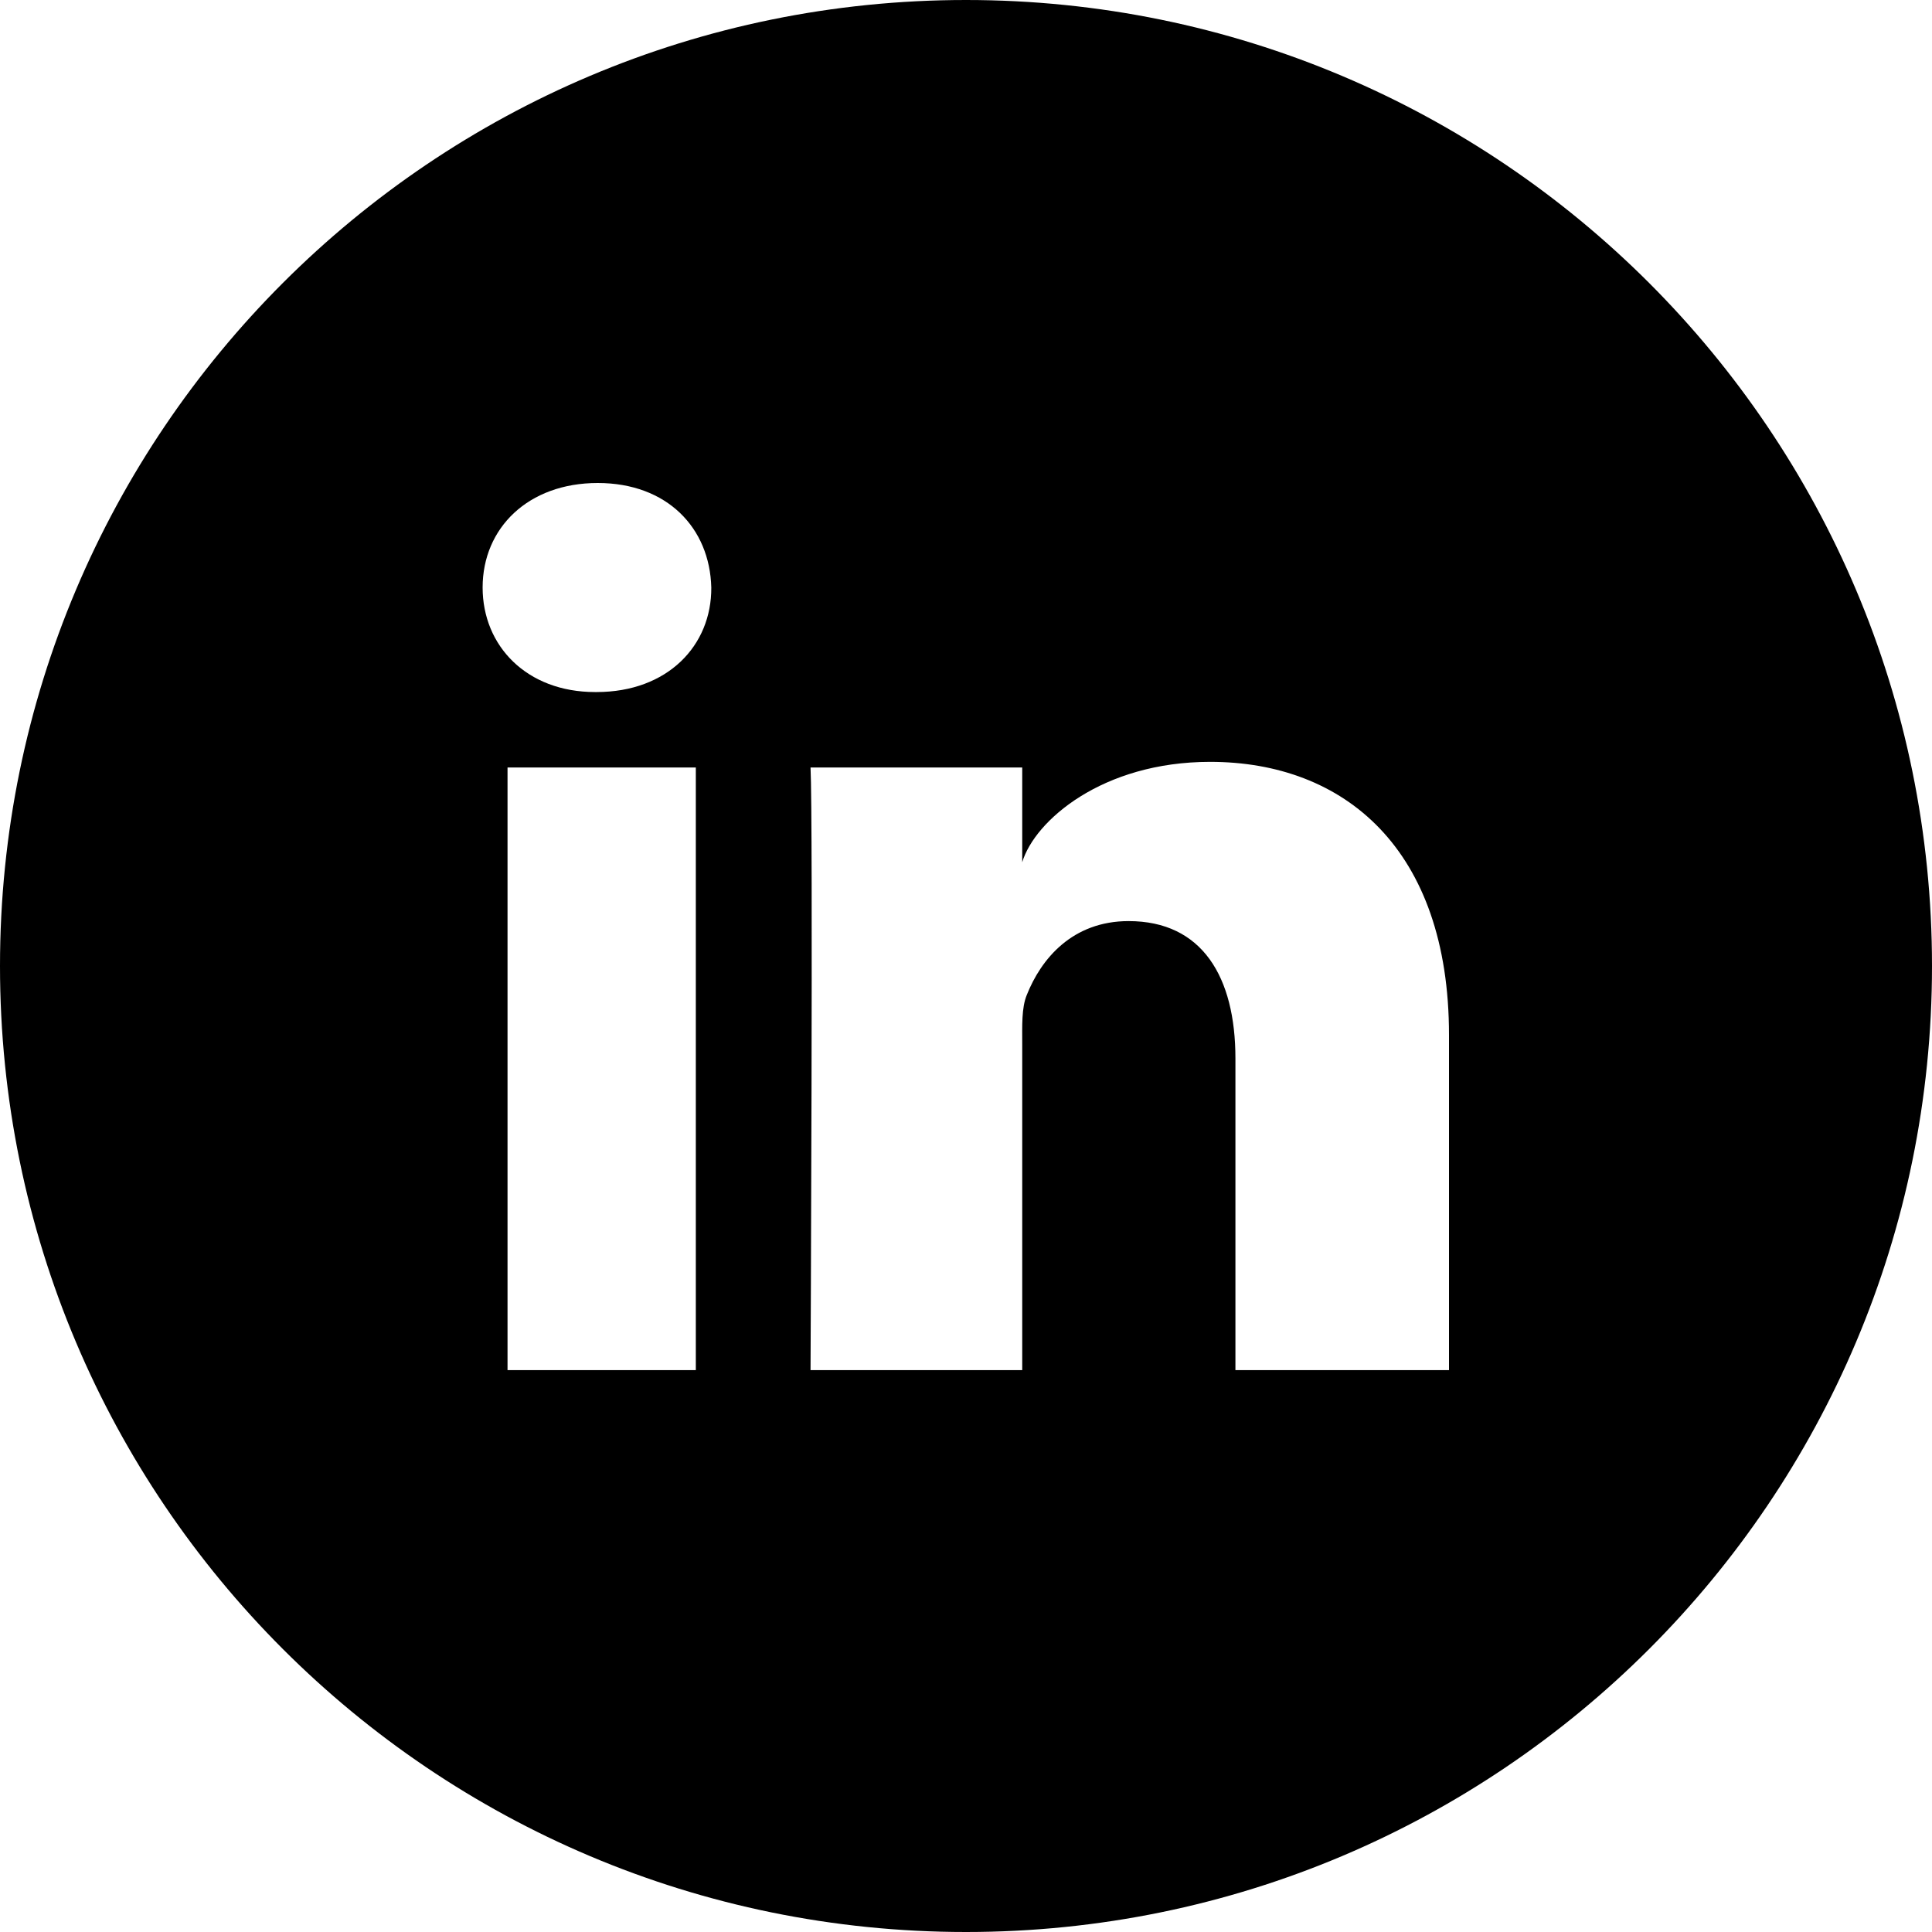
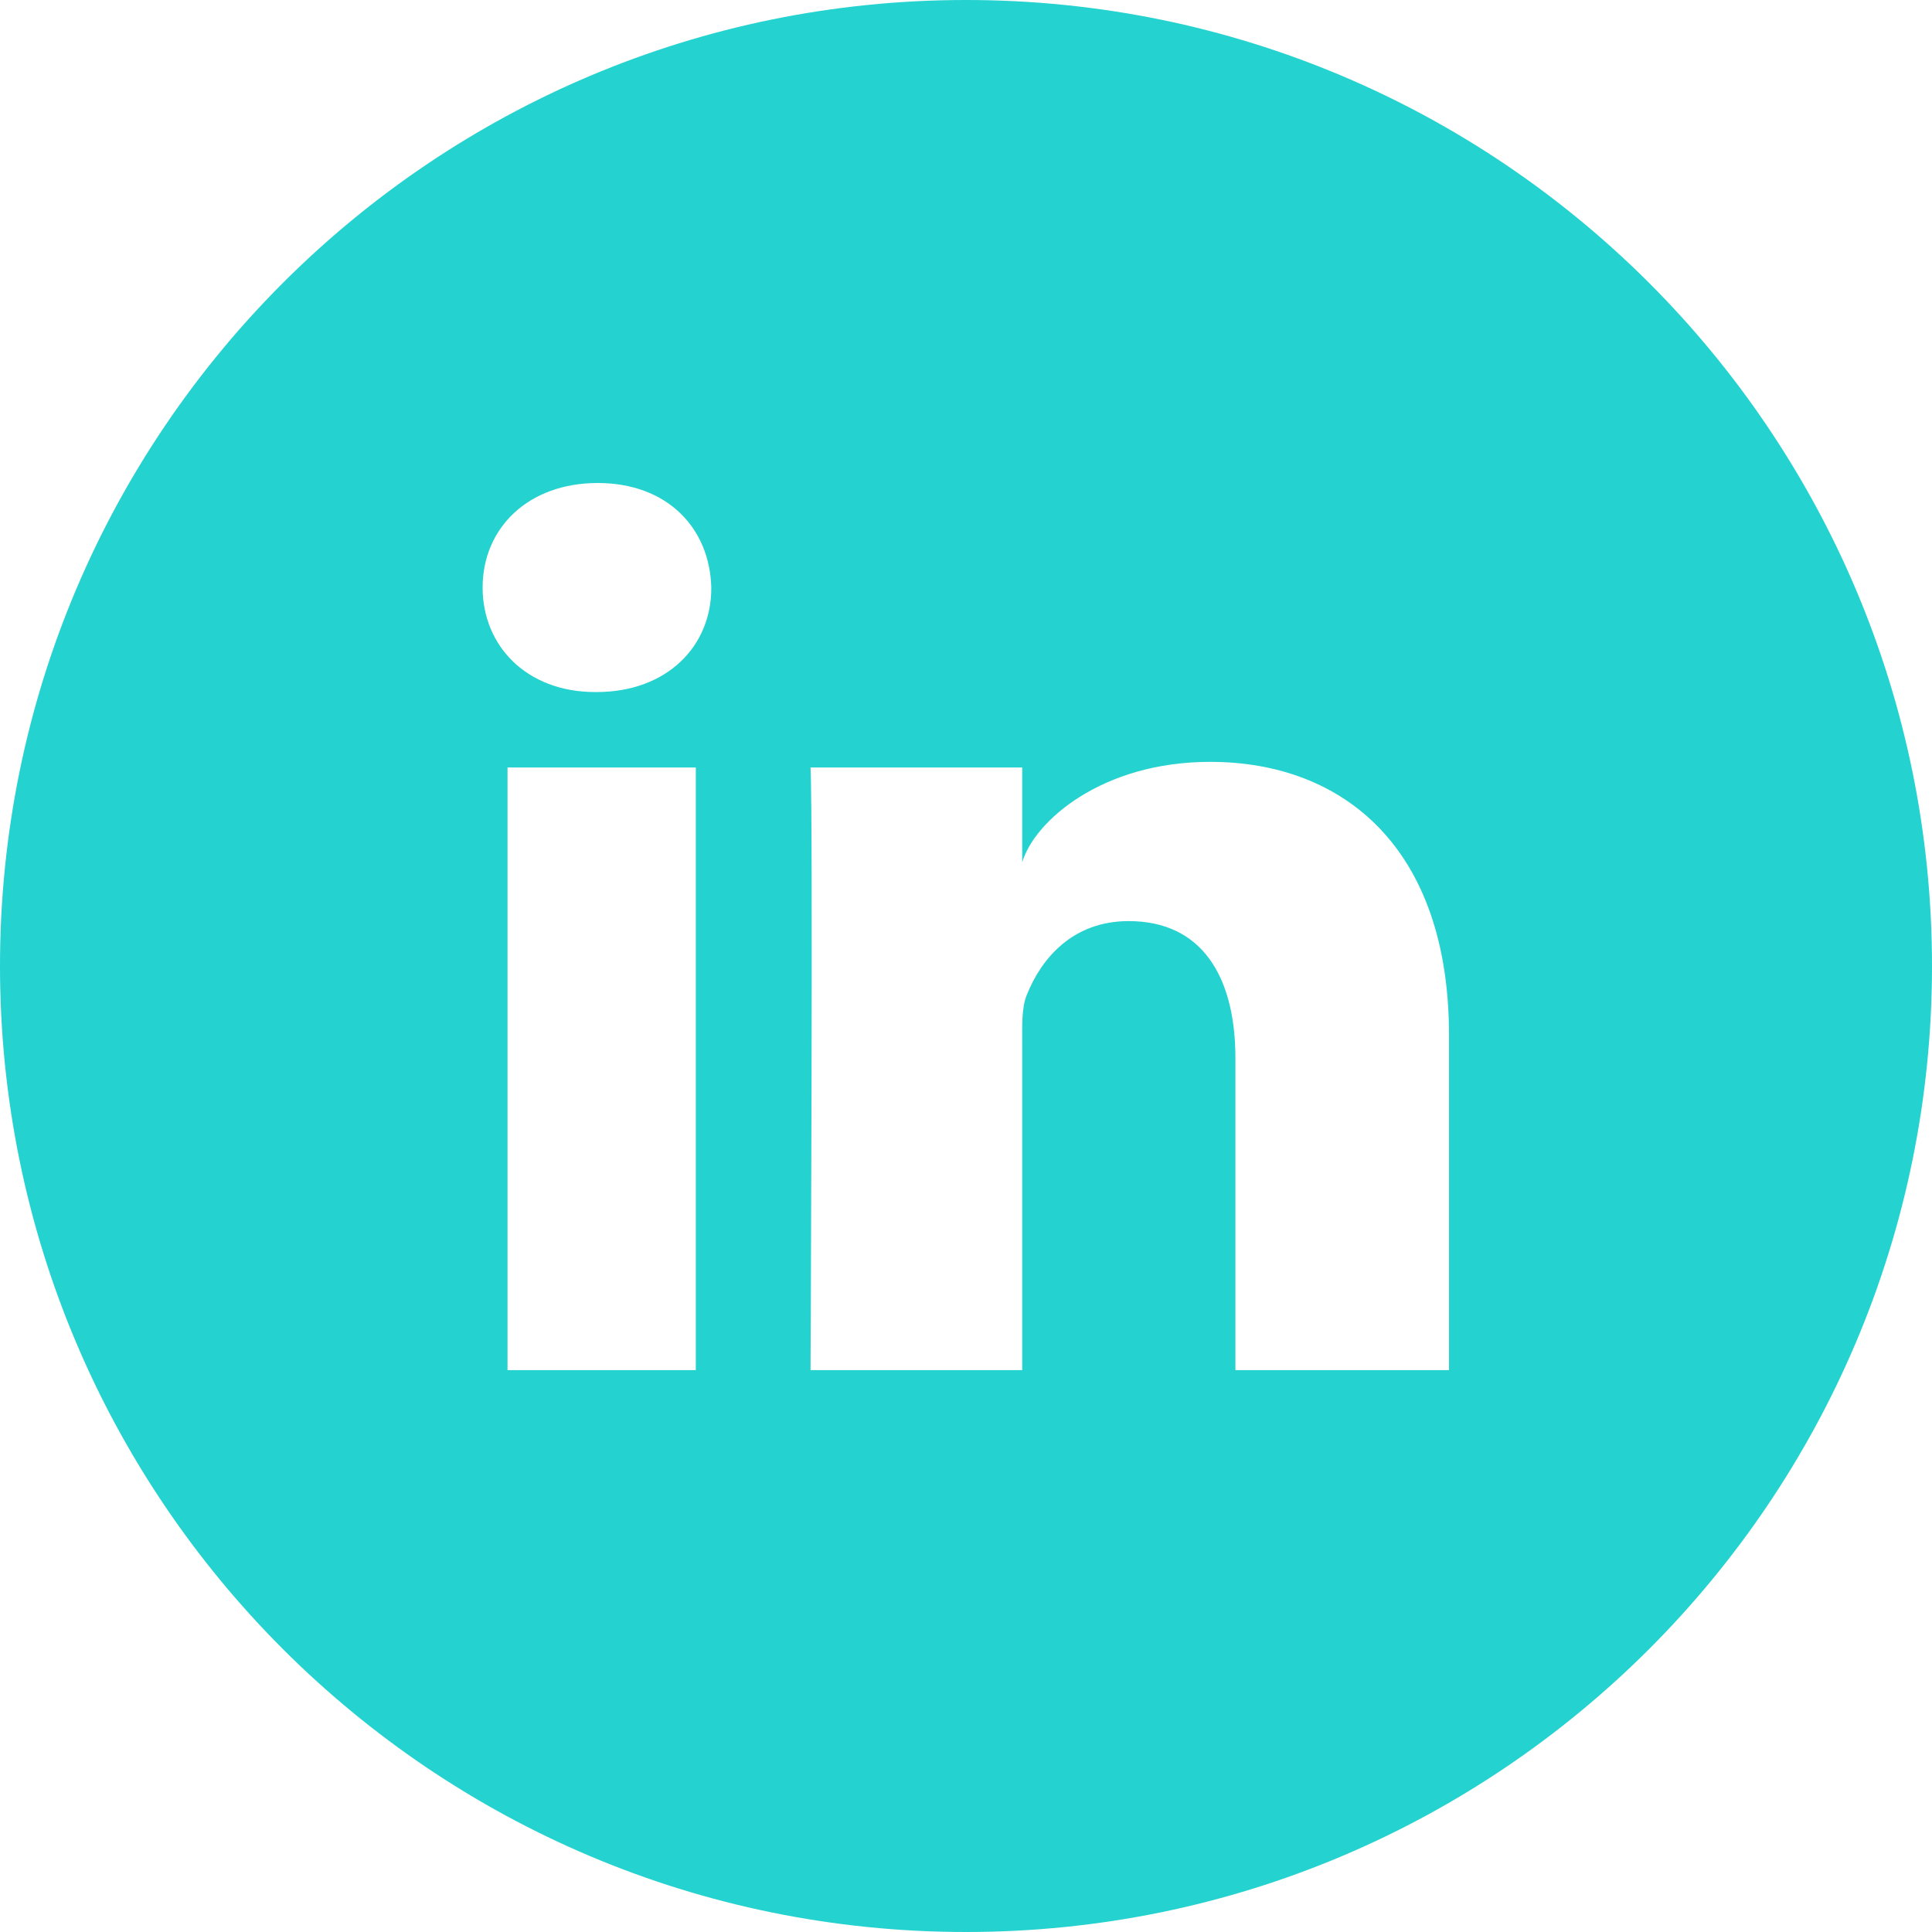
- <svg xmlns="http://www.w3.org/2000/svg" fill="#000000" height="40px" width="40px" version="1.1" id="Layer_1" viewBox="-143 145 512 512" xml:space="preserve">
+ <svg xmlns="http://www.w3.org/2000/svg" fill="#24d2d0" height="40px" width="40px" version="1.1" id="Layer_1" viewBox="-143 145 512 512" xml:space="preserve">
  <path d="M113,145c-141.4,0-256,114.6-256,256s114.6,256,256,256s256-114.6,256-256S254.4,145,113,145z M41.4,508.1H-8.5V348.4h49.9  V508.1z M15.1,328.4h-0.4c-18.1,0-29.8-12.2-29.8-27.7c0-15.8,12.1-27.7,30.5-27.7c18.4,0,29.7,11.9,30.1,27.7  C45.6,316.1,33.9,328.4,15.1,328.4z M241,508.1h-56.6v-82.6c0-21.6-8.8-36.4-28.3-36.4c-14.9,0-23.2,10-27,19.6  c-1.4,3.4-1.2,8.2-1.2,13.1v86.3H71.8c0,0,0.7-146.4,0-159.7h56.1v25.1c3.3-11,21.2-26.6,49.8-26.6c35.5,0,63.3,23,63.3,72.4V508.1z  " />
</svg>
